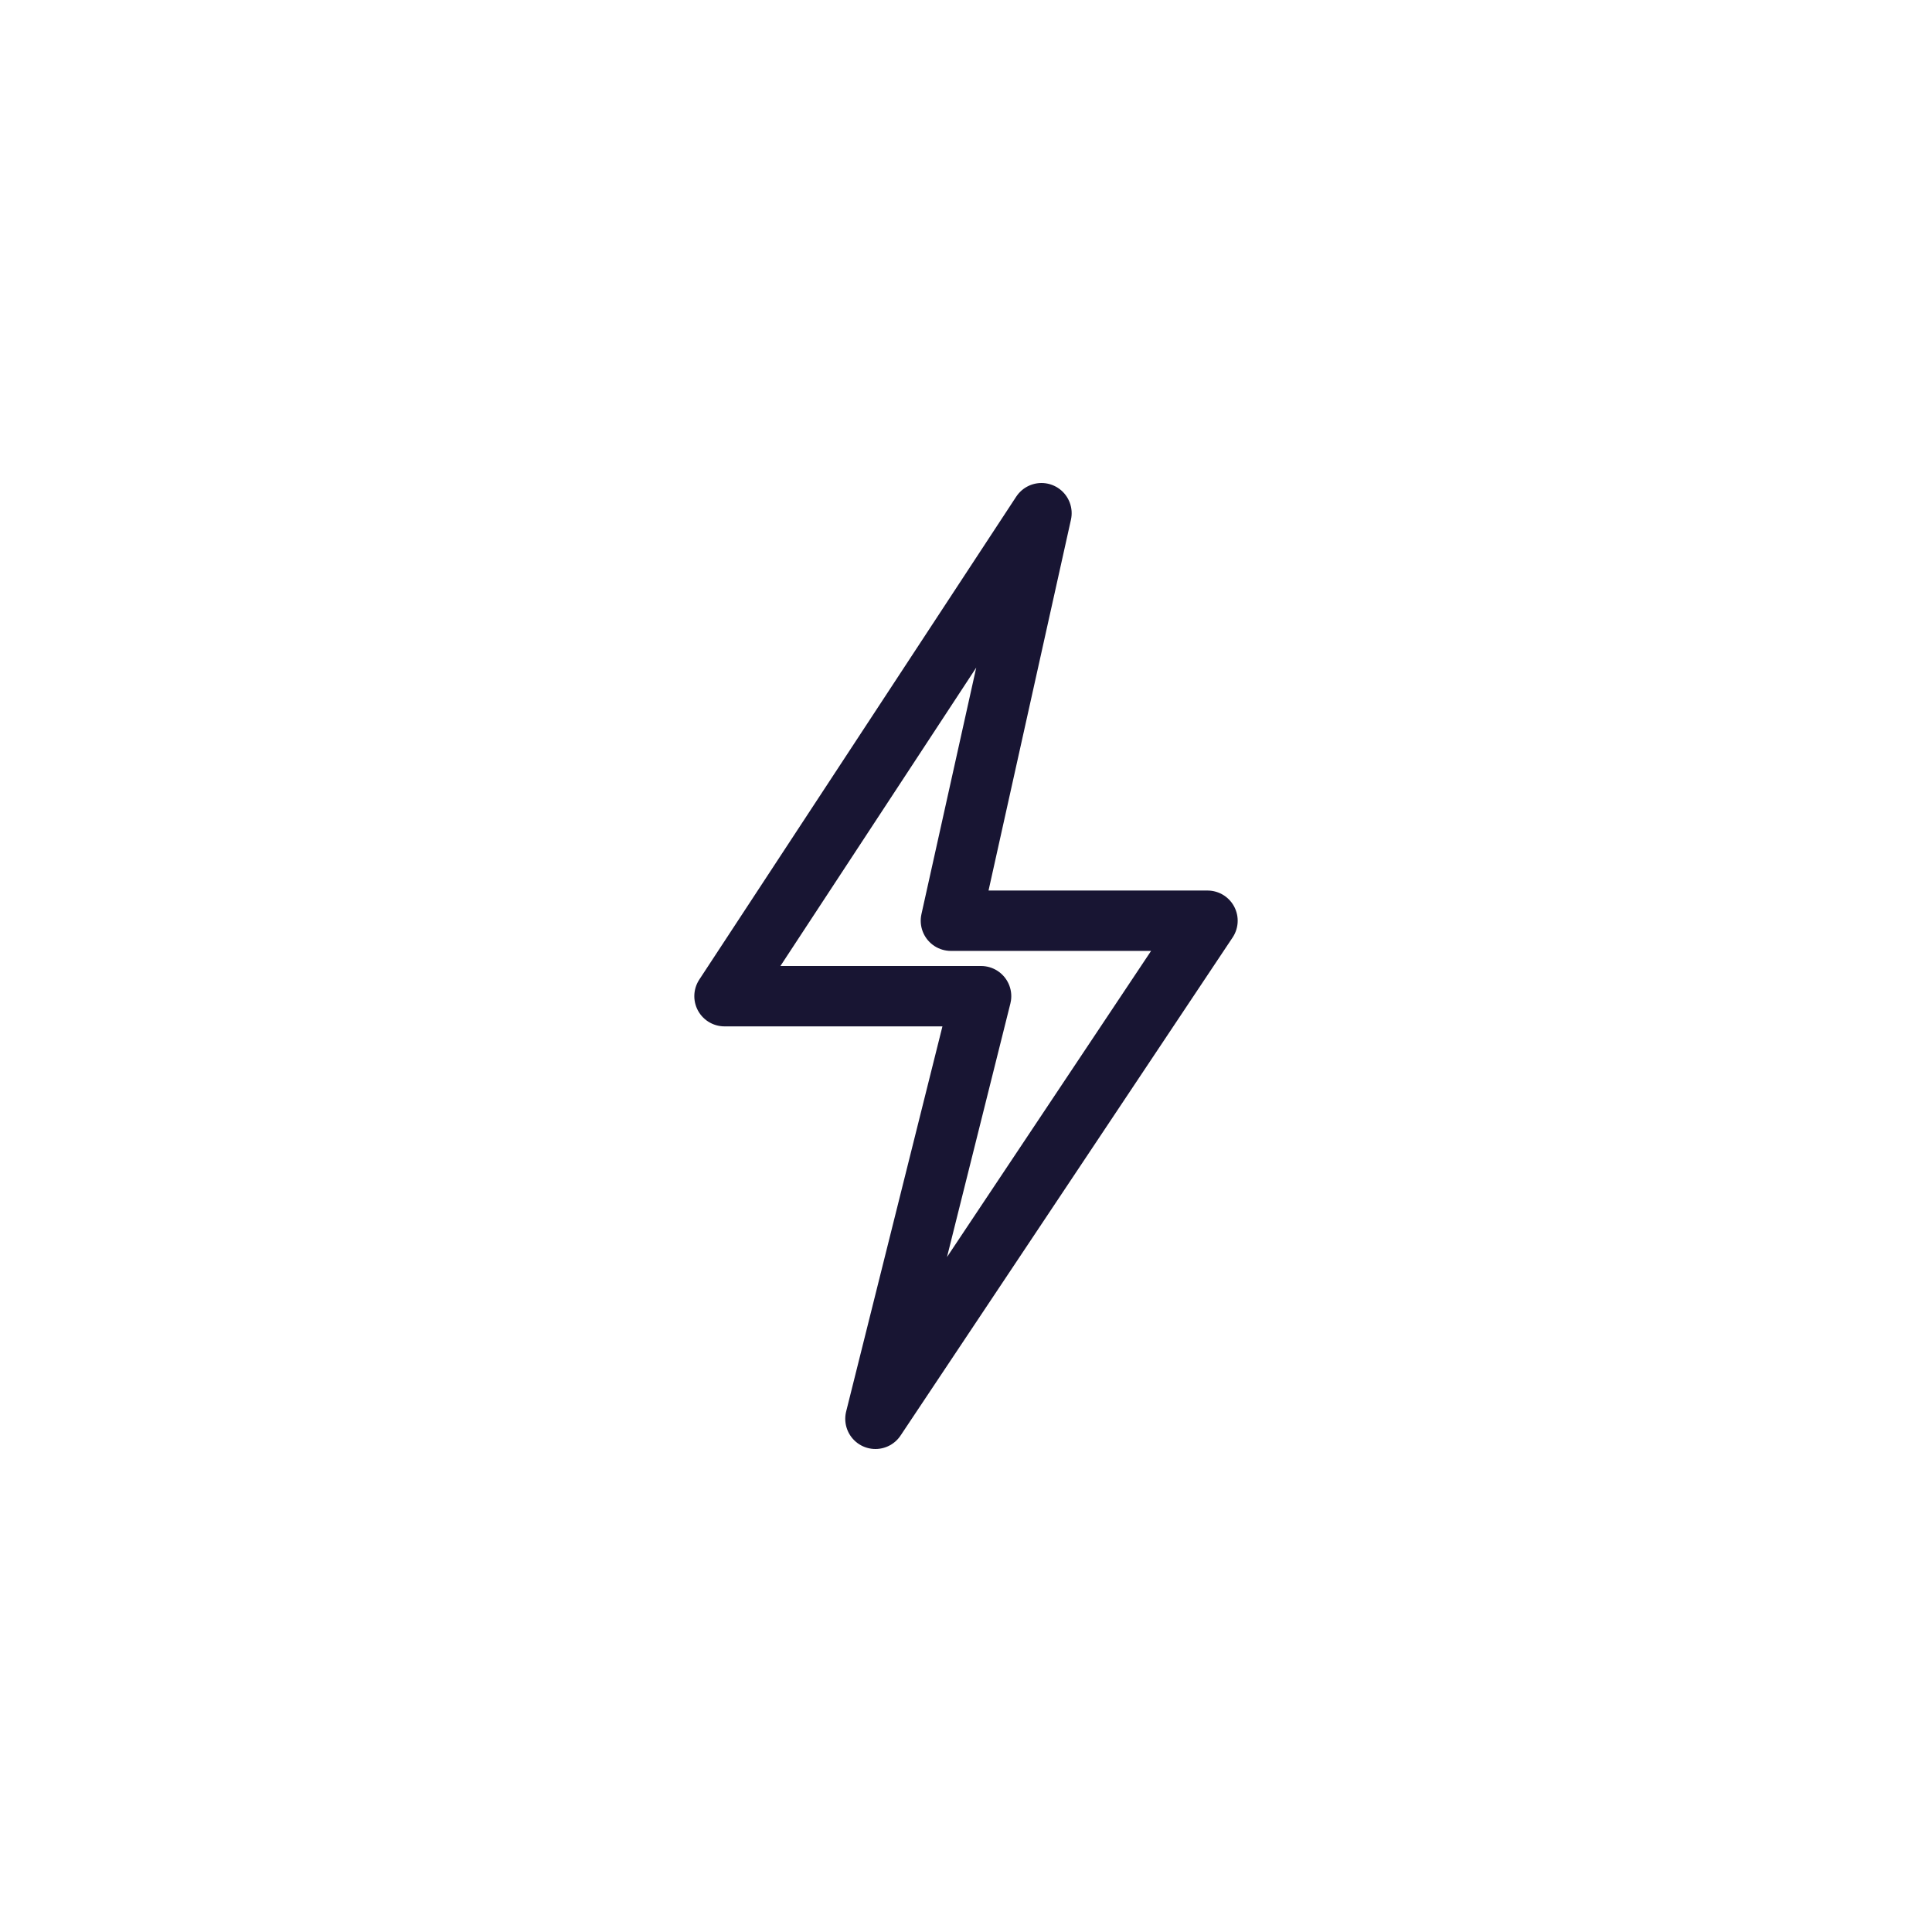
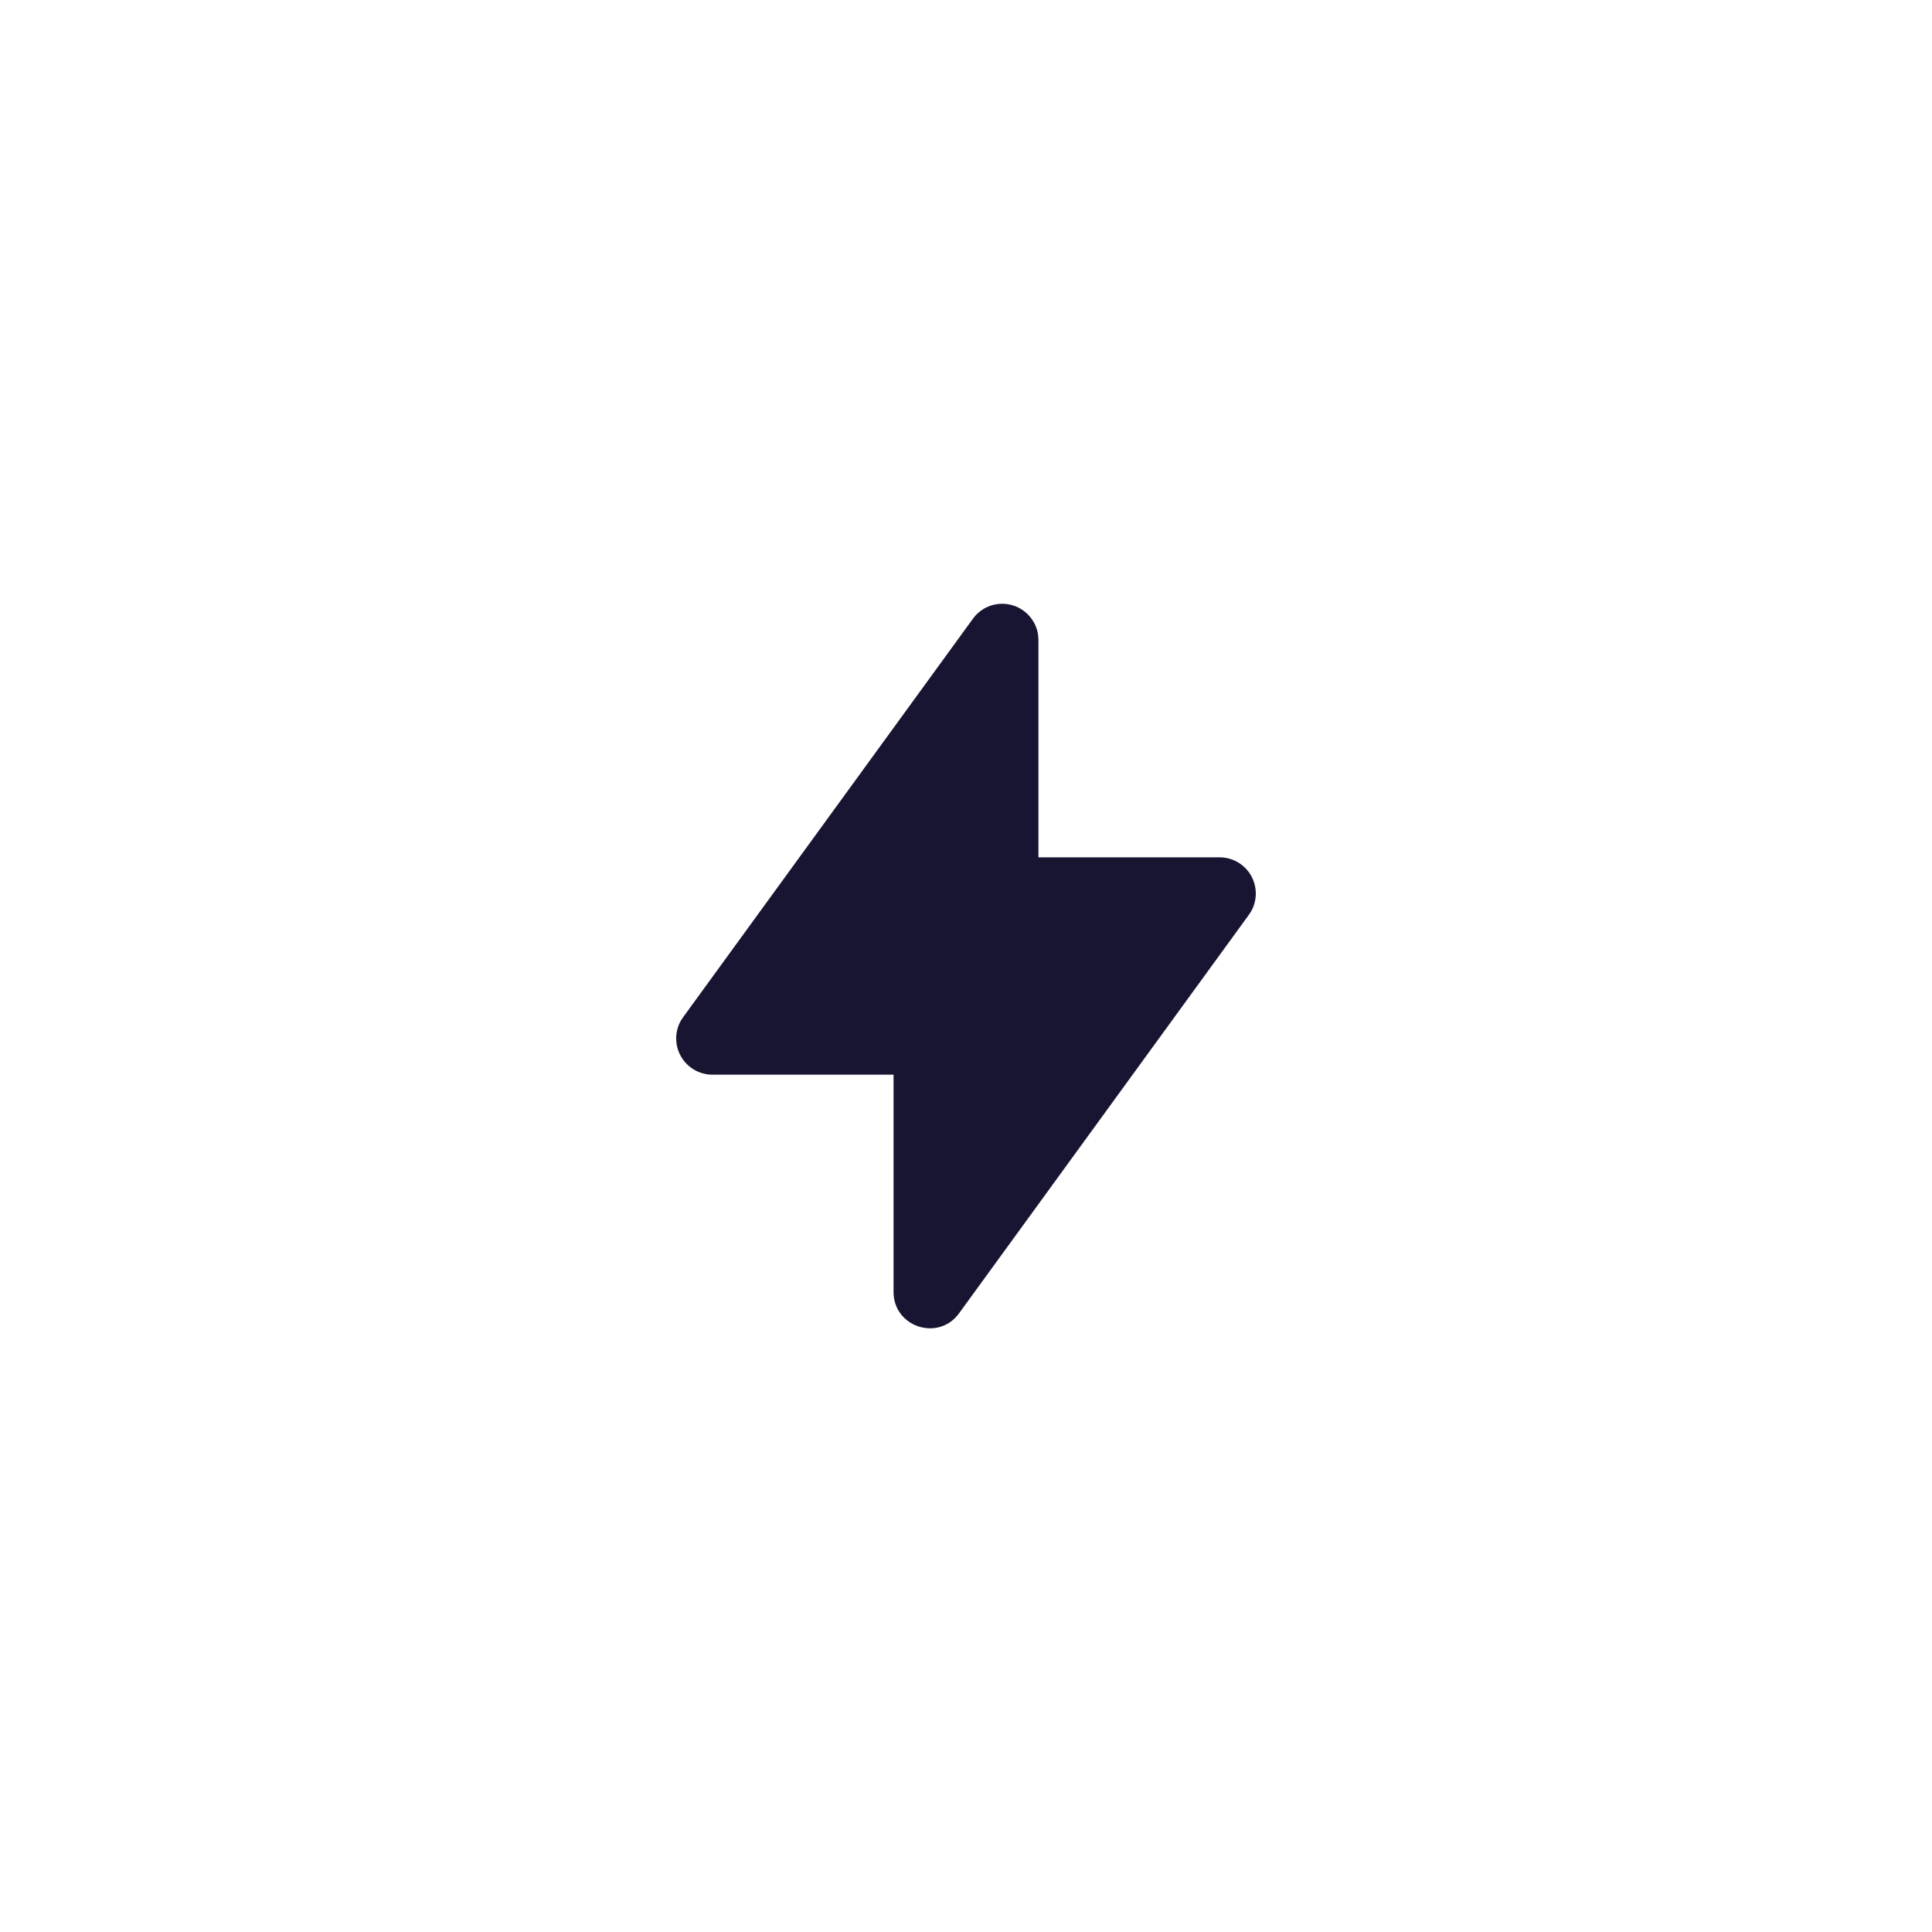
<svg xmlns="http://www.w3.org/2000/svg" viewBox="0 0 256 256" width="256" height="256">
-   <g stroke="#181533" fill="none" stroke-linecap="round" stroke-linejoin="round">
-     <polygon points="138,68 96,132 130,132 116,188 160,122 126,122" stroke-width="8" />
+   <g>
+     <g transform="translate(70.40, 70.40) scale(4.800)" fill="#181533" stroke="none">
+       <path d="M13 2l.018 .001l.016 .001l.083 .005l.011 .002h.011l.038 .009l.052 .008l.016 .006l.011 .001l.029 .011l.052 .014l.019 .009l.015 .004l.028 .014l.04 .017l.021 .012l.022 .01l.023 .015l.031 .017l.034 .024l.018 .011l.013 .012l.024 .017l.038 .034l.022 .017l.008 .01l.014 .012l.036 .041l.026 .027l.006 .009c.12 .147 .196 .322 .218 .513l.001 .012l.002 .041l.004 .064v6h5a1 1 0 0 1 .868 1.497l-.06 .091l-8 11c-.568 .783 -1.808 .38 -1.808 -.588v-6h-5a1 1 0 0 1 -.868 -1.497l.06 -.091l8 -11l.01 -.013l.018 -.024l.033 -.038l.018 -.022l.009 -.008l.013 -.014l.04 -.036l.028 -.026l.008 -.006a1 1 0 0 1 .402 -.199l.011 -.001l.027 -.005l.074 -.013l.011 -.001l.041 -.002z" />
+     </g>
  </g>
</svg>
